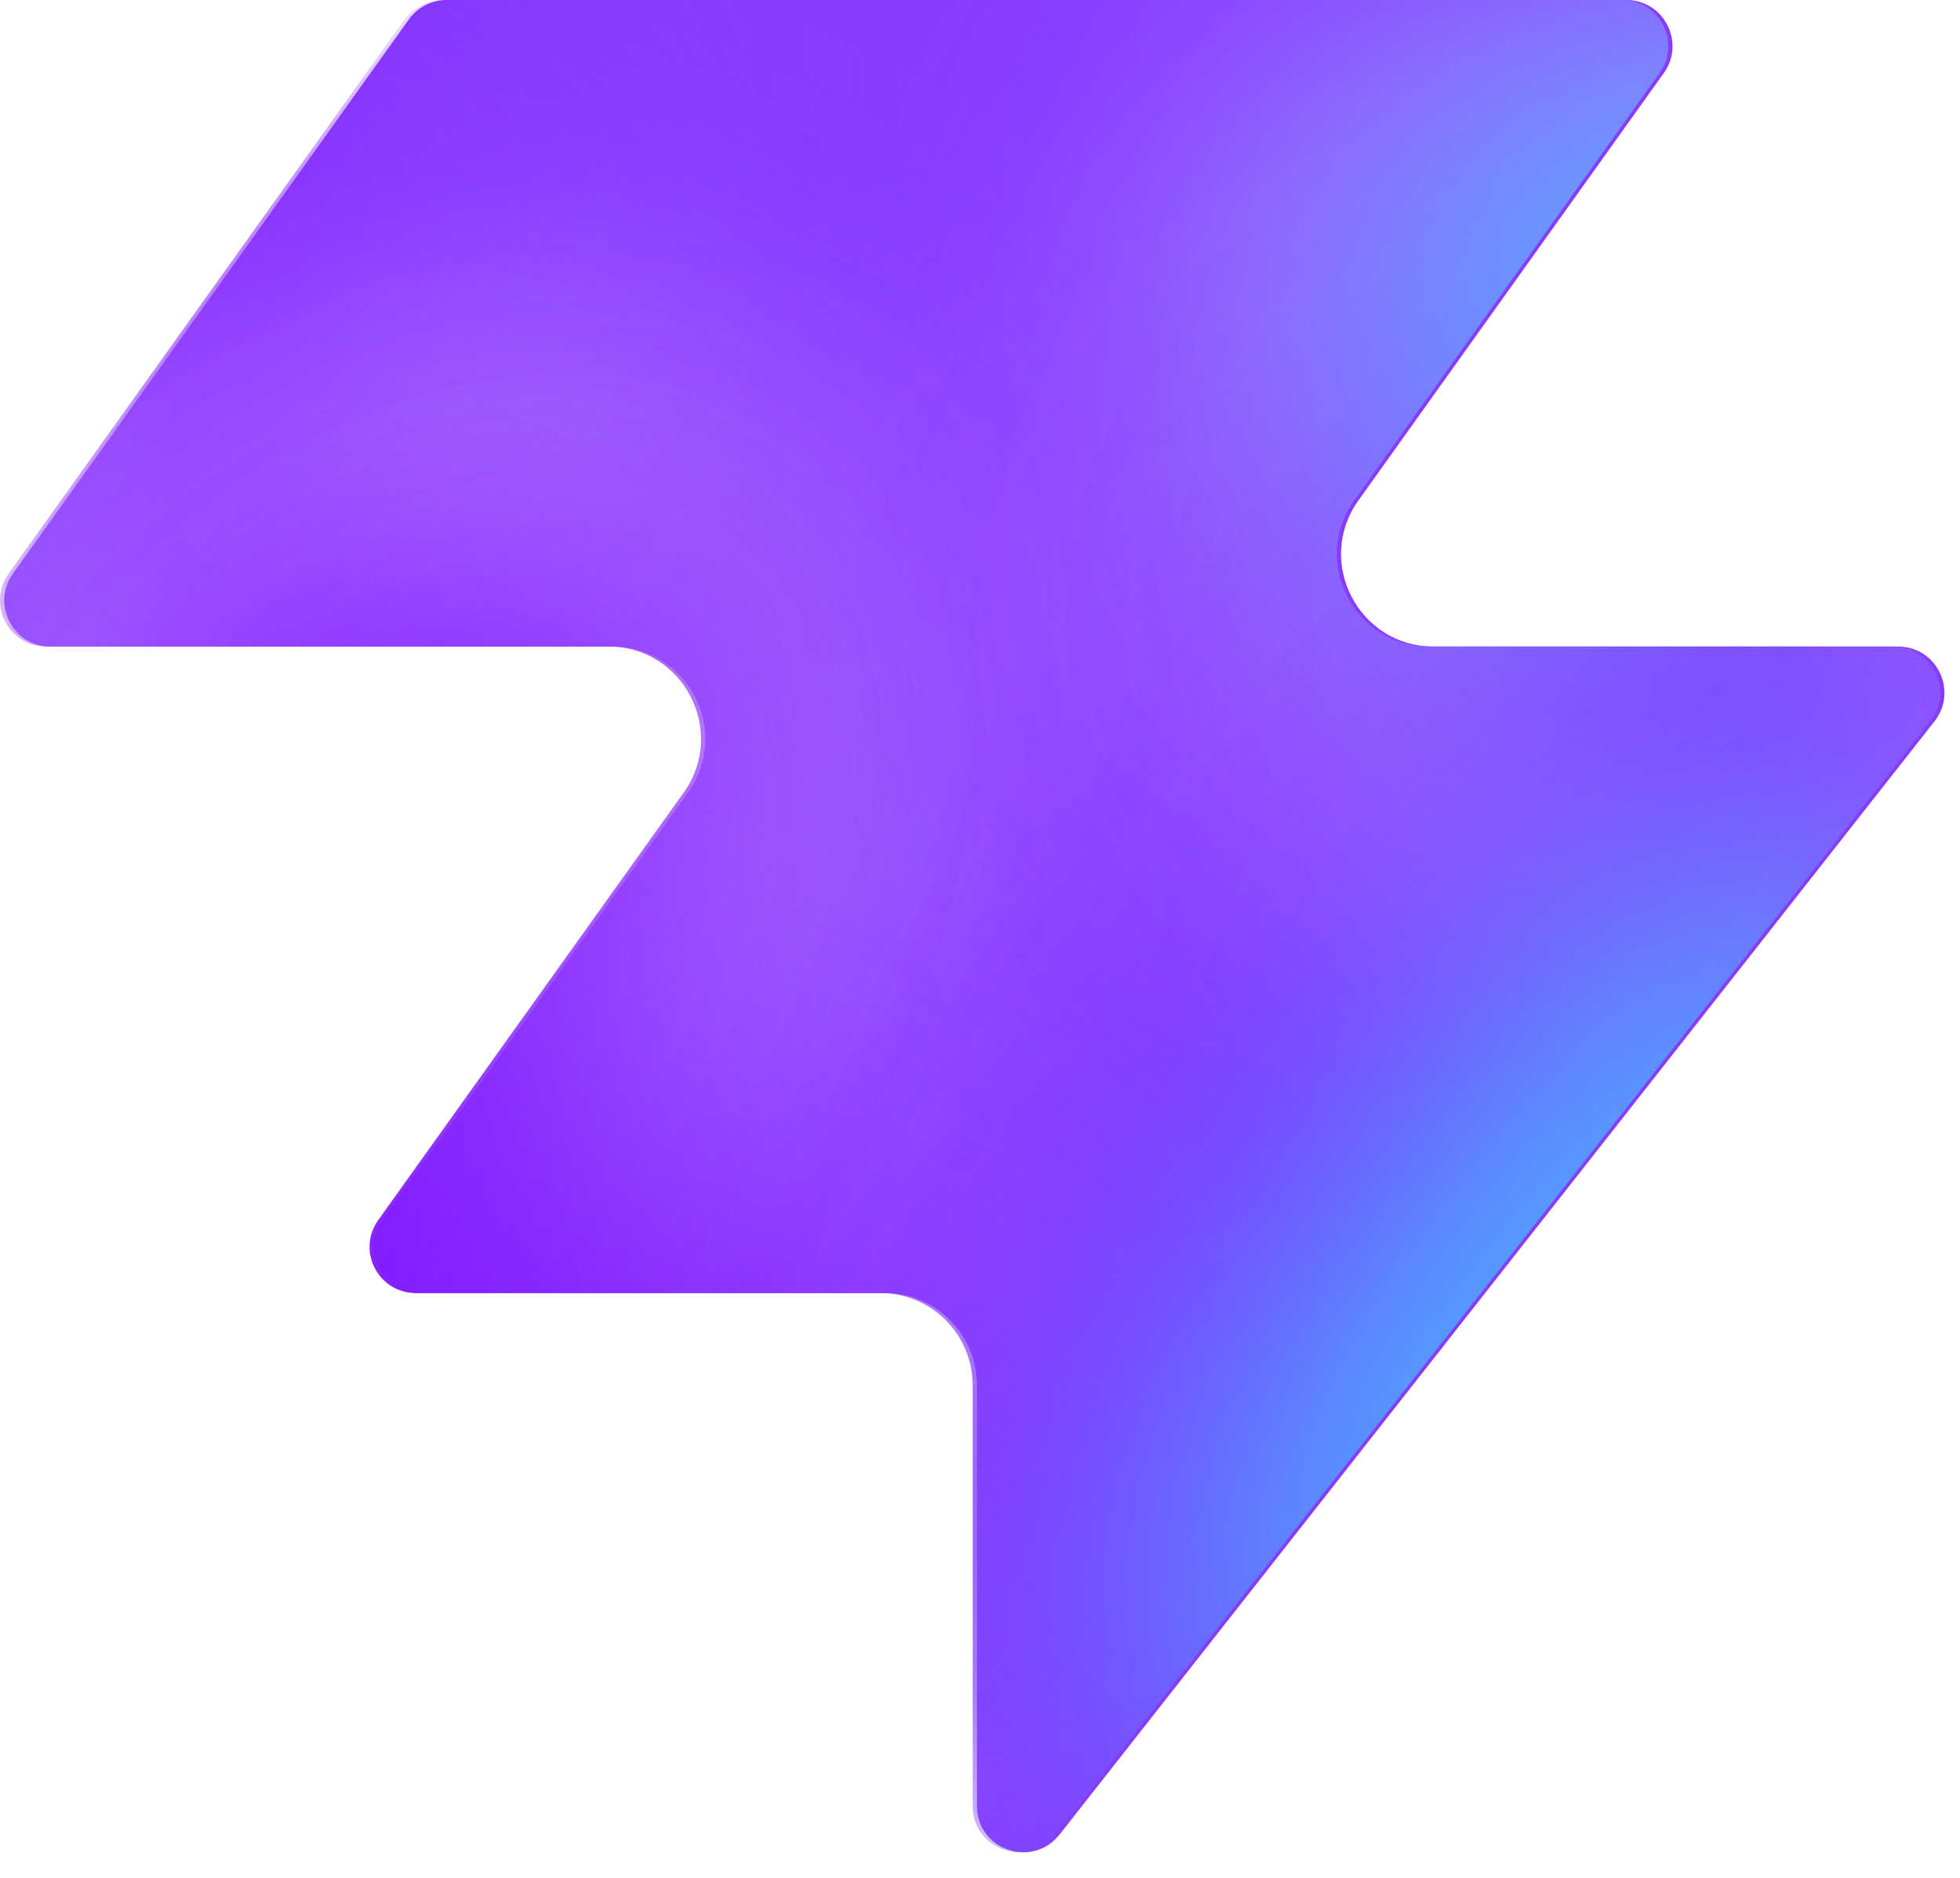
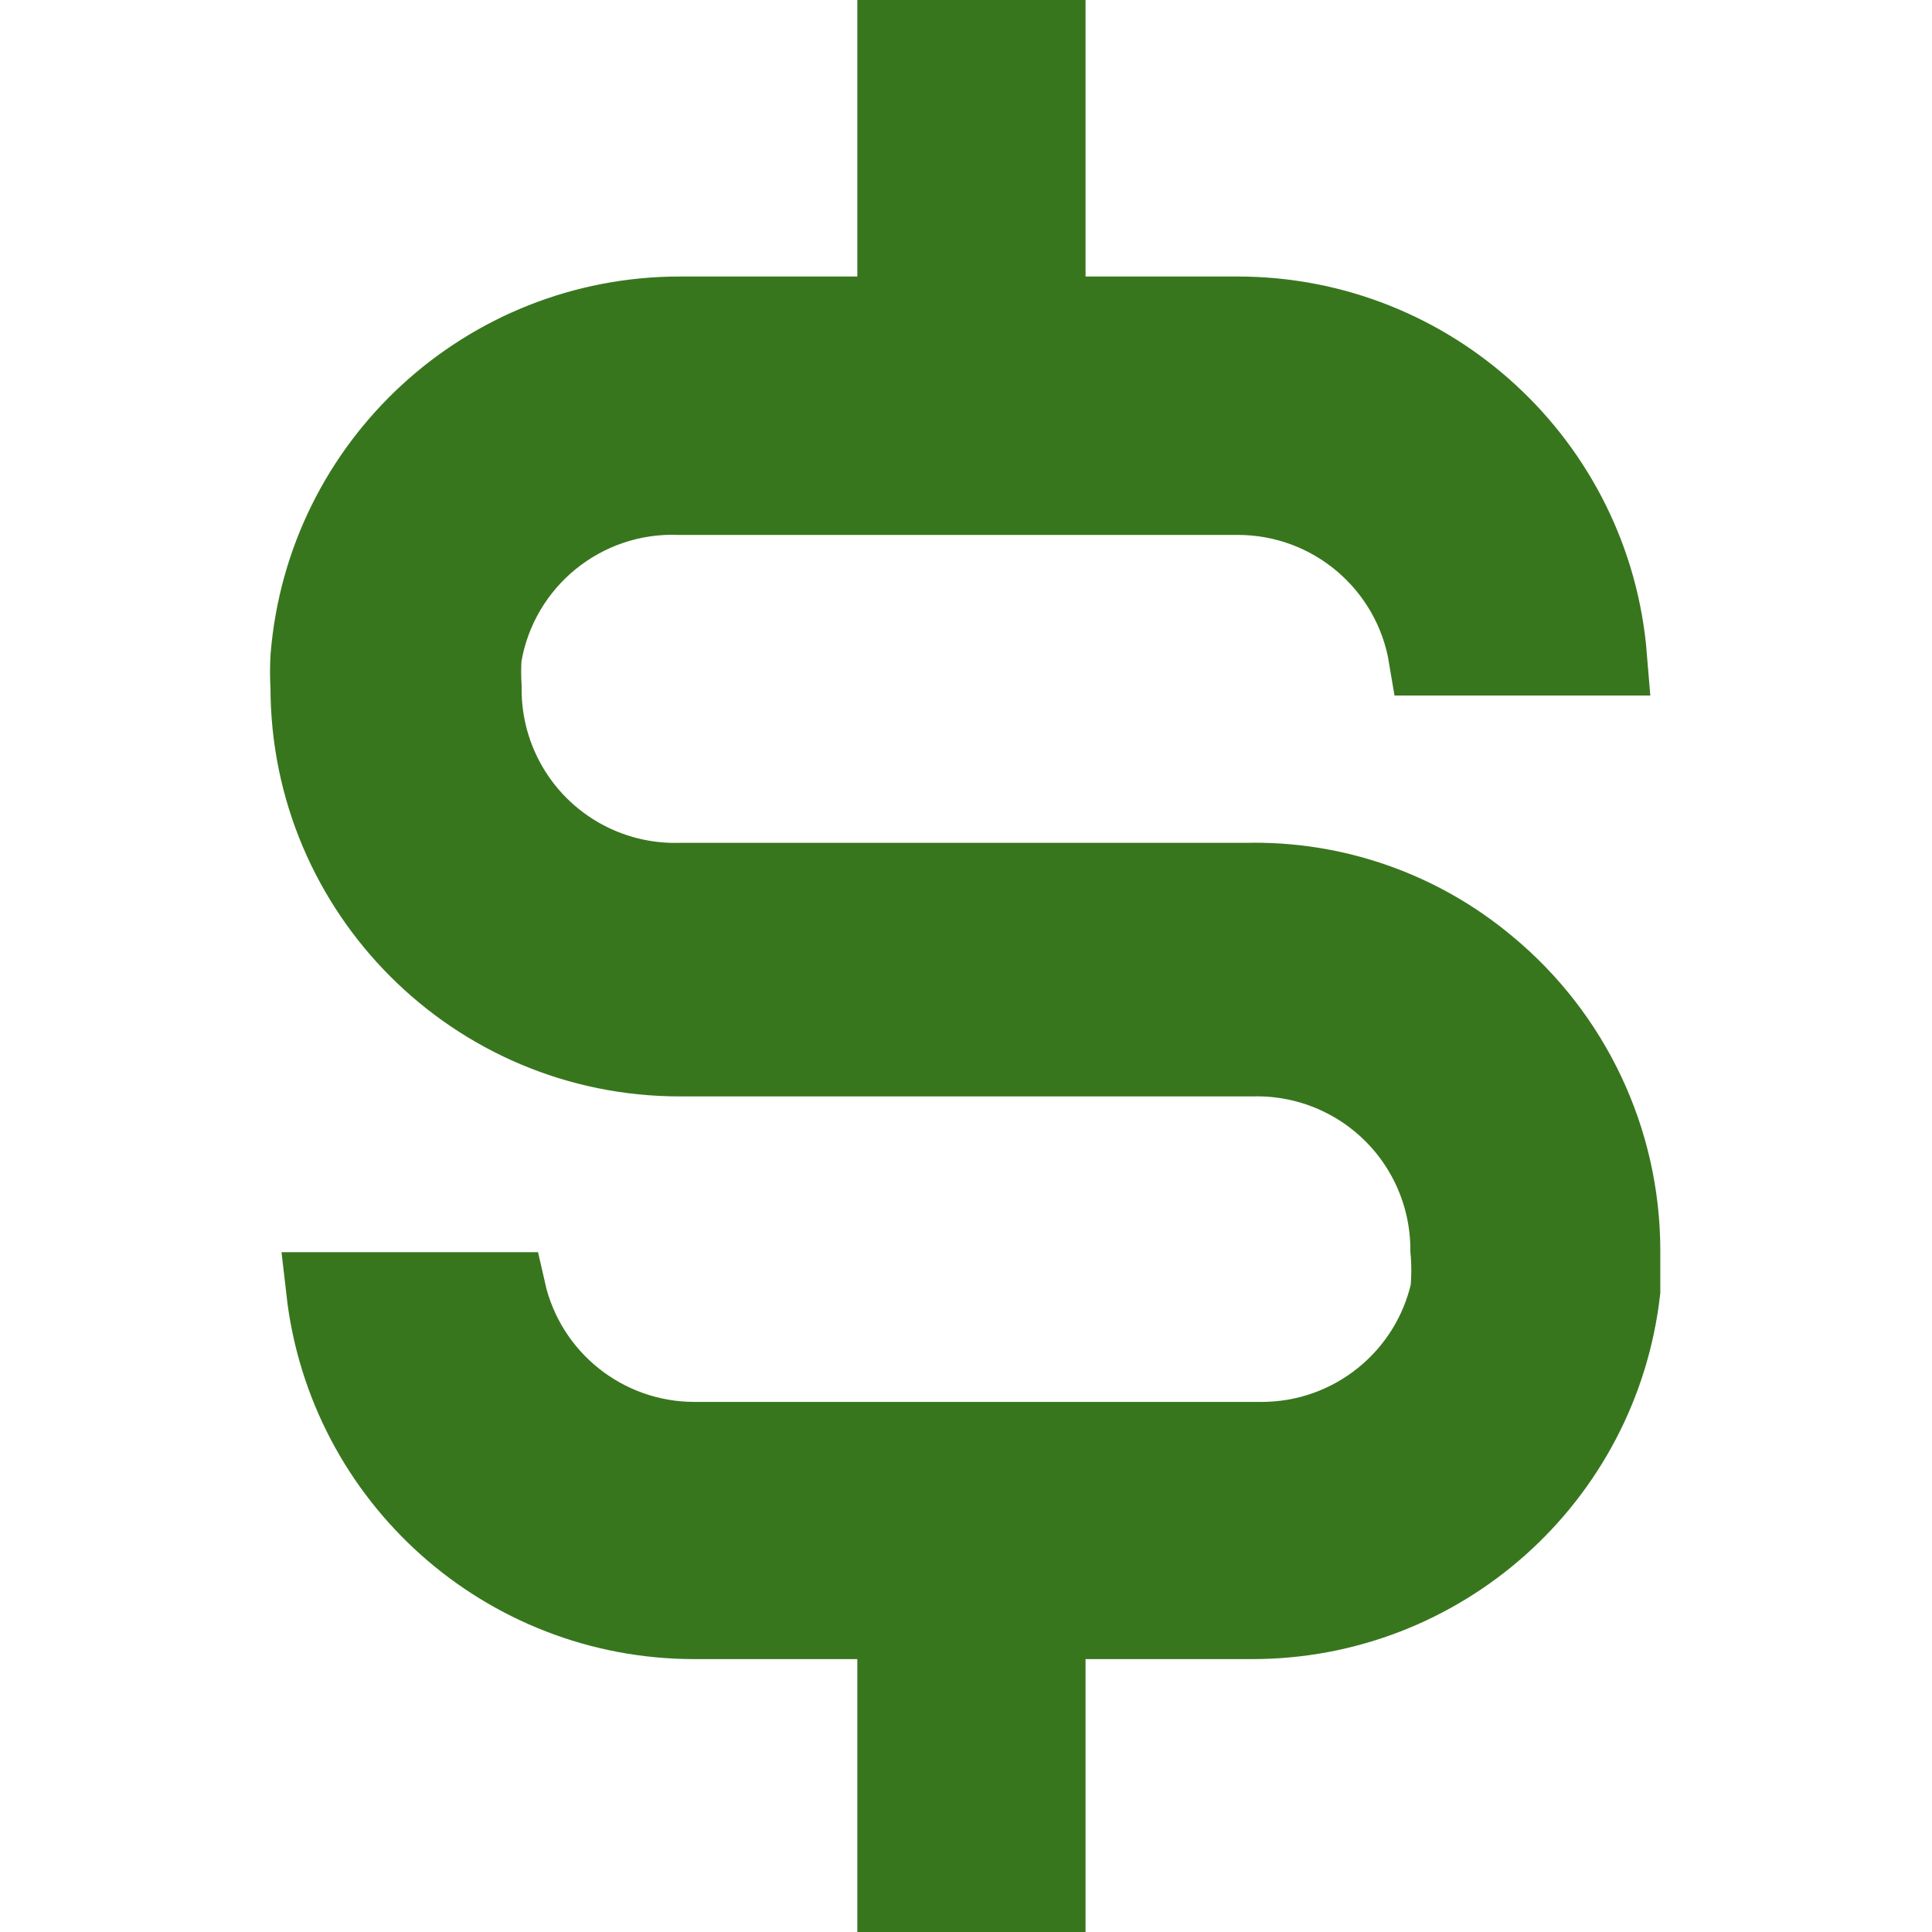
- <svg xmlns="http://www.w3.org/2000/svg" width="48" height="46" fill="none" viewBox="0 0 48 46">
-   <path fill="#863bff" d="M25.946 44.938c-.664.845-2.021.375-2.021-.698V33.937a2.26 2.26 0 0 0-2.262-2.262H10.287c-.92 0-1.456-1.04-.92-1.788l7.48-10.471c1.07-1.497 0-3.578-1.842-3.578H1.237c-.92 0-1.456-1.04-.92-1.788L10.013.474c.214-.297.556-.474.92-.474h28.894c.92 0 1.456 1.04.92 1.788l-7.48 10.471c-1.07 1.498 0 3.579 1.842 3.579h11.377c.943 0 1.473 1.088.89 1.83L25.947 44.94z" style="fill:#863bff;fill:color(display-p3 .525 .23 1);fill-opacity:1" />
-   <mask id="a" width="48" height="46" x="0" y="0" maskUnits="userSpaceOnUse" style="mask-type:alpha">
-     <path fill="#000" d="M25.842 44.938c-.664.844-2.021.375-2.021-.698V33.937a2.26 2.26 0 0 0-2.262-2.262H10.183c-.92 0-1.456-1.04-.92-1.788l7.48-10.471c1.07-1.498 0-3.579-1.842-3.579H1.133c-.92 0-1.456-1.04-.92-1.787L9.91.473c.214-.297.556-.474.92-.474h28.894c.92 0 1.456 1.04.92 1.788l-7.48 10.471c-1.07 1.498 0 3.578 1.842 3.578h11.377c.943 0 1.473 1.088.89 1.832L25.843 44.94z" style="fill:#000;fill-opacity:1" />
-   </mask>
-   <g mask="url(#a)">
-     <g filter="url(#b)">
-       <ellipse cx="5.508" cy="14.704" fill="#ede6ff" rx="5.508" ry="14.704" style="fill:#ede6ff;fill:color(display-p3 .927 .903 1);fill-opacity:1" transform="matrix(.00324 1 1 -.00324 -4.47 31.516)" />
-     </g>
-     <g filter="url(#c)">
-       <ellipse cx="10.399" cy="29.851" fill="#ede6ff" rx="10.399" ry="29.851" style="fill:#ede6ff;fill:color(display-p3 .927 .903 1);fill-opacity:1" transform="matrix(.00324 1 1 -.00324 -39.328 7.883)" />
-     </g>
-     <g filter="url(#d)">
-       <ellipse cx="5.508" cy="30.487" fill="#7e14ff" rx="5.508" ry="30.487" style="fill:#7e14ff;fill:color(display-p3 .492 .077 1);fill-opacity:1" transform="rotate(89.814 -25.913 -14.639)scale(1 -1)" />
-     </g>
-     <g filter="url(#e)">
-       <ellipse cx="5.508" cy="30.599" fill="#7e14ff" rx="5.508" ry="30.599" style="fill:#7e14ff;fill:color(display-p3 .492 .077 1);fill-opacity:1" transform="rotate(89.814 -32.644 -3.334)scale(1 -1)" />
-     </g>
-     <g filter="url(#f)">
-       <ellipse cx="5.508" cy="30.599" fill="#7e14ff" rx="5.508" ry="30.599" style="fill:#7e14ff;fill:color(display-p3 .492 .077 1);fill-opacity:1" transform="matrix(.00324 1 1 -.00324 -34.34 30.47)" />
-     </g>
-     <g filter="url(#g)">
-       <ellipse cx="14.072" cy="22.078" fill="#ede6ff" rx="14.072" ry="22.078" style="fill:#ede6ff;fill:color(display-p3 .927 .903 1);fill-opacity:1" transform="rotate(93.35 24.506 48.493)scale(-1 1)" />
-     </g>
-     <g filter="url(#h)">
-       <ellipse cx="3.47" cy="21.501" fill="#7e14ff" rx="3.47" ry="21.501" style="fill:#7e14ff;fill:color(display-p3 .492 .077 1);fill-opacity:1" transform="rotate(89.009 28.708 47.59)scale(-1 1)" />
-     </g>
-     <g filter="url(#i)">
-       <ellipse cx="3.47" cy="21.501" fill="#7e14ff" rx="3.47" ry="21.501" style="fill:#7e14ff;fill:color(display-p3 .492 .077 1);fill-opacity:1" transform="rotate(89.009 28.708 47.59)scale(-1 1)" />
-     </g>
-     <g filter="url(#j)">
-       <ellipse cx=".387" cy="8.972" fill="#7e14ff" rx="4.407" ry="29.108" style="fill:#7e14ff;fill:color(display-p3 .492 .077 1);fill-opacity:1" transform="rotate(39.51 .387 8.972)" />
-     </g>
-     <g filter="url(#k)">
-       <ellipse cx="47.523" cy="-6.092" fill="#7e14ff" rx="4.407" ry="29.108" style="fill:#7e14ff;fill:color(display-p3 .492 .077 1);fill-opacity:1" transform="rotate(37.892 47.523 -6.092)" />
-     </g>
-     <g filter="url(#l)">
-       <ellipse cx="41.412" cy="6.333" fill="#47bfff" rx="5.971" ry="9.665" style="fill:#47bfff;fill:color(display-p3 .28 .748 1);fill-opacity:1" transform="rotate(37.892 41.412 6.333)" />
-     </g>
-     <g filter="url(#m)">
-       <ellipse cx="-1.879" cy="38.332" fill="#7e14ff" rx="4.407" ry="29.108" style="fill:#7e14ff;fill:color(display-p3 .492 .077 1);fill-opacity:1" transform="rotate(37.892 -1.88 38.332)" />
-     </g>
-     <g filter="url(#n)">
-       <ellipse cx="-1.879" cy="38.332" fill="#7e14ff" rx="4.407" ry="29.108" style="fill:#7e14ff;fill:color(display-p3 .492 .077 1);fill-opacity:1" transform="rotate(37.892 -1.88 38.332)" />
-     </g>
-     <g filter="url(#o)">
-       <ellipse cx="35.651" cy="29.907" fill="#7e14ff" rx="4.407" ry="29.108" style="fill:#7e14ff;fill:color(display-p3 .492 .077 1);fill-opacity:1" transform="rotate(37.892 35.651 29.907)" />
-     </g>
-     <g filter="url(#p)">
-       <ellipse cx="38.418" cy="32.4" fill="#47bfff" rx="5.971" ry="15.297" style="fill:#47bfff;fill:color(display-p3 .28 .748 1);fill-opacity:1" transform="rotate(37.892 38.418 32.4)" />
-     </g>
+ <svg xmlns="http://www.w3.org/2000/svg" fill="#38761e" width="800px" height="800px" viewBox="0 0 16.00 16.00" stroke="#38761e" transform="matrix(1, 0, 0, 1, 0, 0)" stroke-width="0.64">
+   <g id="SVGRepo_bgCarrier" stroke-width="0" />
+   <g id="SVGRepo_tracerCarrier" stroke-linecap="round" stroke-linejoin="round" />
+   <g id="SVGRepo_iconCarrier">
+     <path d="M12.32 8a3 3 0 0 0-2-.7H5.63A1.59 1.59 0 0 1 4 5.69a2 2 0 0 1 0-.25 1.59 1.59 0 0 1 1.63-1.33h4.62a1.59 1.59 0 0 1 1.57 1.33h1.5a3.08 3.08 0 0 0-3.07-2.83H8.67V.31H7.42v2.3H5.63a3.08 3.08 0 0 0-3.07 2.83 2.09 2.09 0 0 0 0 .25 3.07 3.07 0 0 0 3.07 3.07h4.74A1.59 1.59 0 0 1 12 10.35a1.86 1.86 0 0 1 0 .34 1.59 1.59 0 0 1-1.55 1.24h-4.7a1.59 1.59 0 0 1-1.55-1.24H2.69a3.08 3.08 0 0 0 3.06 2.73h1.67v2.27h1.25v-2.27h1.7a3.08 3.08 0 0 0 3.06-2.73v-.34A3.06 3.06 0 0 0 12.32 8z" />
  </g>
-   <defs>
-     <filter id="b" width="60.045" height="41.654" x="-19.77" y="16.149" color-interpolation-filters="sRGB" filterUnits="userSpaceOnUse">
-       <feFlood flood-opacity="0" result="BackgroundImageFix" />
-       <feBlend in="SourceGraphic" in2="BackgroundImageFix" result="shape" />
-       <feGaussianBlur result="effect1_foregroundBlur_2002_17158" stdDeviation="7.659" />
-     </filter>
-     <filter id="c" width="90.34" height="51.437" x="-54.613" y="-7.533" color-interpolation-filters="sRGB" filterUnits="userSpaceOnUse">
-       <feFlood flood-opacity="0" result="BackgroundImageFix" />
-       <feBlend in="SourceGraphic" in2="BackgroundImageFix" result="shape" />
-       <feGaussianBlur result="effect1_foregroundBlur_2002_17158" stdDeviation="7.659" />
-     </filter>
-     <filter id="d" width="79.355" height="29.4" x="-49.64" y="2.03" color-interpolation-filters="sRGB" filterUnits="userSpaceOnUse">
-       <feFlood flood-opacity="0" result="BackgroundImageFix" />
-       <feBlend in="SourceGraphic" in2="BackgroundImageFix" result="shape" />
-       <feGaussianBlur result="effect1_foregroundBlur_2002_17158" stdDeviation="4.596" />
-     </filter>
-     <filter id="e" width="79.579" height="29.4" x="-45.045" y="20.029" color-interpolation-filters="sRGB" filterUnits="userSpaceOnUse">
-       <feFlood flood-opacity="0" result="BackgroundImageFix" />
-       <feBlend in="SourceGraphic" in2="BackgroundImageFix" result="shape" />
-       <feGaussianBlur result="effect1_foregroundBlur_2002_17158" stdDeviation="4.596" />
-     </filter>
-     <filter id="f" width="79.579" height="29.4" x="-43.513" y="21.178" color-interpolation-filters="sRGB" filterUnits="userSpaceOnUse">
-       <feFlood flood-opacity="0" result="BackgroundImageFix" />
-       <feBlend in="SourceGraphic" in2="BackgroundImageFix" result="shape" />
-       <feGaussianBlur result="effect1_foregroundBlur_2002_17158" stdDeviation="4.596" />
-     </filter>
-     <filter id="g" width="74.749" height="58.852" x="15.756" y="-17.901" color-interpolation-filters="sRGB" filterUnits="userSpaceOnUse">
-       <feFlood flood-opacity="0" result="BackgroundImageFix" />
-       <feBlend in="SourceGraphic" in2="BackgroundImageFix" result="shape" />
-       <feGaussianBlur result="effect1_foregroundBlur_2002_17158" stdDeviation="7.659" />
-     </filter>
-     <filter id="h" width="61.377" height="25.362" x="23.548" y="2.284" color-interpolation-filters="sRGB" filterUnits="userSpaceOnUse">
-       <feFlood flood-opacity="0" result="BackgroundImageFix" />
-       <feBlend in="SourceGraphic" in2="BackgroundImageFix" result="shape" />
-       <feGaussianBlur result="effect1_foregroundBlur_2002_17158" stdDeviation="4.596" />
-     </filter>
-     <filter id="i" width="61.377" height="25.362" x="23.548" y="2.284" color-interpolation-filters="sRGB" filterUnits="userSpaceOnUse">
-       <feFlood flood-opacity="0" result="BackgroundImageFix" />
-       <feBlend in="SourceGraphic" in2="BackgroundImageFix" result="shape" />
-       <feGaussianBlur result="effect1_foregroundBlur_2002_17158" stdDeviation="4.596" />
-     </filter>
-     <filter id="j" width="56.045" height="63.649" x="-27.636" y="-22.853" color-interpolation-filters="sRGB" filterUnits="userSpaceOnUse">
-       <feFlood flood-opacity="0" result="BackgroundImageFix" />
-       <feBlend in="SourceGraphic" in2="BackgroundImageFix" result="shape" />
-       <feGaussianBlur result="effect1_foregroundBlur_2002_17158" stdDeviation="4.596" />
-     </filter>
-     <filter id="k" width="54.814" height="64.646" x="20.116" y="-38.415" color-interpolation-filters="sRGB" filterUnits="userSpaceOnUse">
-       <feFlood flood-opacity="0" result="BackgroundImageFix" />
-       <feBlend in="SourceGraphic" in2="BackgroundImageFix" result="shape" />
-       <feGaussianBlur result="effect1_foregroundBlur_2002_17158" stdDeviation="4.596" />
-     </filter>
-     <filter id="l" width="33.541" height="35.313" x="24.641" y="-11.323" color-interpolation-filters="sRGB" filterUnits="userSpaceOnUse">
-       <feFlood flood-opacity="0" result="BackgroundImageFix" />
-       <feBlend in="SourceGraphic" in2="BackgroundImageFix" result="shape" />
-       <feGaussianBlur result="effect1_foregroundBlur_2002_17158" stdDeviation="4.596" />
-     </filter>
-     <filter id="m" width="54.814" height="64.646" x="-29.286" y="6.009" color-interpolation-filters="sRGB" filterUnits="userSpaceOnUse">
-       <feFlood flood-opacity="0" result="BackgroundImageFix" />
-       <feBlend in="SourceGraphic" in2="BackgroundImageFix" result="shape" />
-       <feGaussianBlur result="effect1_foregroundBlur_2002_17158" stdDeviation="4.596" />
-     </filter>
-     <filter id="n" width="54.814" height="64.646" x="-29.286" y="6.009" color-interpolation-filters="sRGB" filterUnits="userSpaceOnUse">
-       <feFlood flood-opacity="0" result="BackgroundImageFix" />
-       <feBlend in="SourceGraphic" in2="BackgroundImageFix" result="shape" />
-       <feGaussianBlur result="effect1_foregroundBlur_2002_17158" stdDeviation="4.596" />
-     </filter>
-     <filter id="o" width="54.814" height="64.646" x="8.244" y="-2.416" color-interpolation-filters="sRGB" filterUnits="userSpaceOnUse">
-       <feFlood flood-opacity="0" result="BackgroundImageFix" />
-       <feBlend in="SourceGraphic" in2="BackgroundImageFix" result="shape" />
-       <feGaussianBlur result="effect1_foregroundBlur_2002_17158" stdDeviation="4.596" />
-     </filter>
-     <filter id="p" width="39.409" height="43.623" x="18.713" y="10.588" color-interpolation-filters="sRGB" filterUnits="userSpaceOnUse">
-       <feFlood flood-opacity="0" result="BackgroundImageFix" />
-       <feBlend in="SourceGraphic" in2="BackgroundImageFix" result="shape" />
-       <feGaussianBlur result="effect1_foregroundBlur_2002_17158" stdDeviation="4.596" />
-     </filter>
-   </defs>
</svg>
